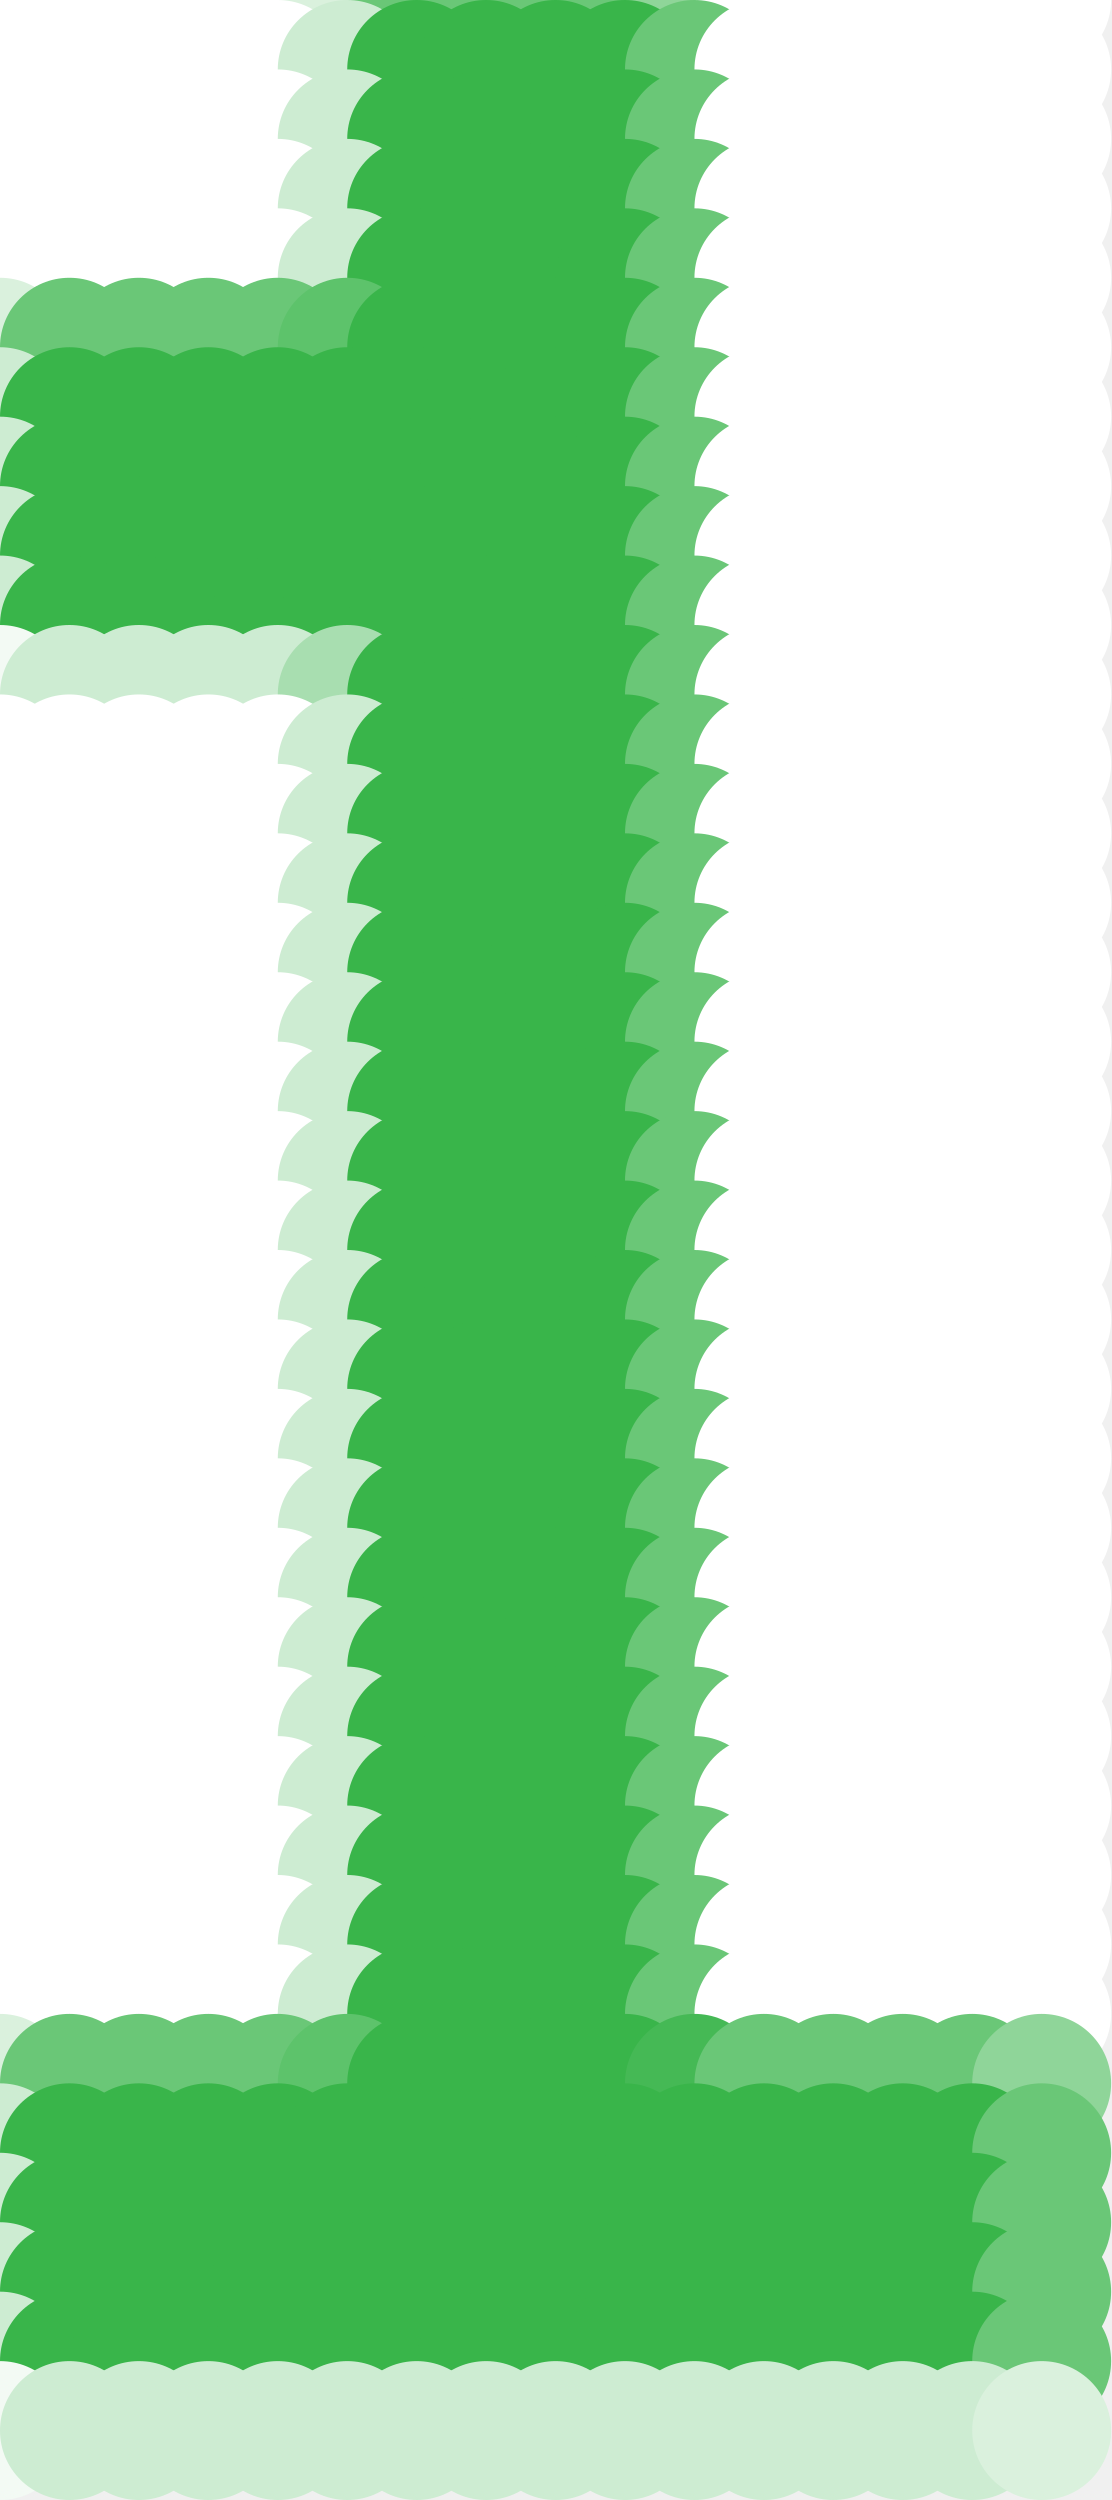
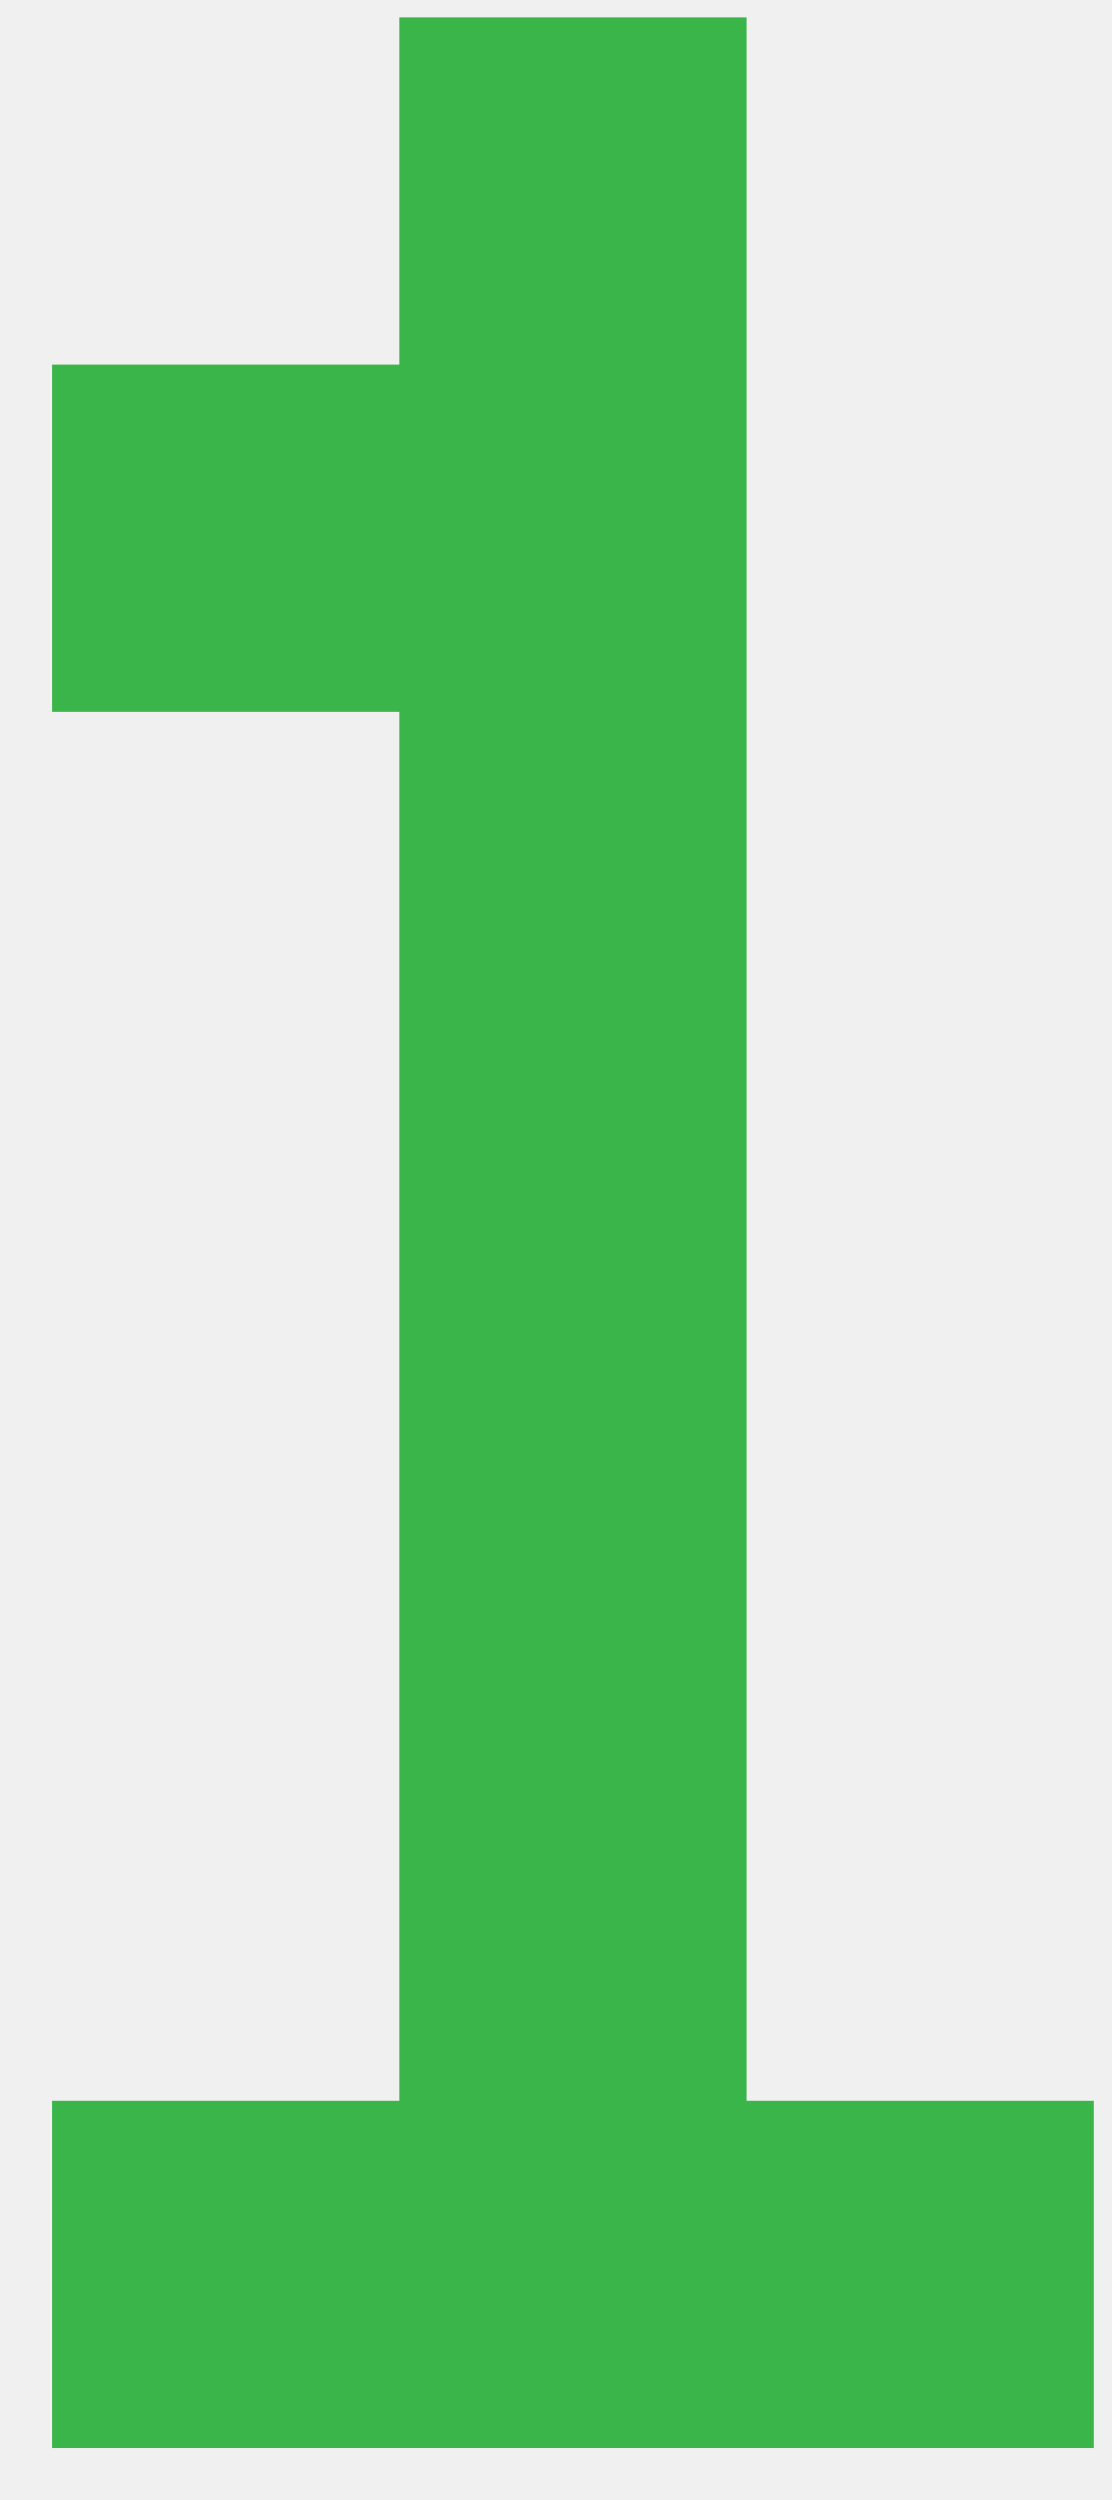
- <svg width="16" height="36">
-   <circle cx="0" cy="0" r="1" fill="white" />
-   <circle cx="1" cy="0" r="1" fill="white" />
-   <circle cx="2" cy="0" r="1" fill="white" />
-   <circle cx="3" cy="0" r="1" fill="white" />
-   <circle cx="4" cy="0" r="1" fill="white" />
-   <circle cx="5" cy="0" r="1" fill="rgba(218,241,221,1)" />
-   <circle cx="6" cy="0" r="1" fill="rgba(106,199,119,1)" />
-   <circle cx="7" cy="0" r="1" fill="rgba(106,199,119,1)" />
-   <circle cx="8" cy="0" r="1" fill="rgba(106,199,119,1)" />
-   <circle cx="9" cy="0" r="1" fill="rgba(106,199,119,1)" />
-   <circle cx="10" cy="0" r="1" fill="rgba(143,213,153,1)" />
-   <circle cx="11" cy="0" r="1" fill="white" />
-   <circle cx="12" cy="0" r="1" fill="white" />
-   <circle cx="13" cy="0" r="1" fill="white" />
-   <circle cx="14" cy="0" r="1" fill="white" />
-   <circle cx="15" cy="0" r="1" fill="white" />
-   <circle cx="0" cy="1" r="1" fill="white" />
-   <circle cx="1" cy="1" r="1" fill="white" />
-   <circle cx="2" cy="1" r="1" fill="white" />
-   <circle cx="3" cy="1" r="1" fill="white" />
-   <circle cx="4" cy="1" r="1" fill="white" />
-   <circle cx="5" cy="1" r="1" fill="rgba(205,236,210,1)" />
-   <circle cx="6" cy="1" r="1" fill="rgba(57,181,74,1)" />
-   <circle cx="7" cy="1" r="1" fill="rgba(57,181,74,1)" />
-   <circle cx="8" cy="1" r="1" fill="rgba(57,181,74,1)" />
-   <circle cx="9" cy="1" r="1" fill="rgba(57,181,74,1)" />
-   <circle cx="10" cy="1" r="1" fill="rgba(106,199,119,1)" />
-   <circle cx="11" cy="1" r="1" fill="white" />
-   <circle cx="12" cy="1" r="1" fill="white" />
-   <circle cx="13" cy="1" r="1" fill="white" />
-   <circle cx="14" cy="1" r="1" fill="white" />
-   <circle cx="15" cy="1" r="1" fill="white" />
-   <circle cx="0" cy="2" r="1" fill="white" />
-   <circle cx="1" cy="2" r="1" fill="white" />
-   <circle cx="2" cy="2" r="1" fill="white" />
-   <circle cx="3" cy="2" r="1" fill="white" />
-   <circle cx="4" cy="2" r="1" fill="white" />
-   <circle cx="5" cy="2" r="1" fill="rgba(205,236,210,1)" />
-   <circle cx="6" cy="2" r="1" fill="rgba(57,181,74,1)" />
-   <circle cx="7" cy="2" r="1" fill="rgba(57,181,74,1)" />
-   <circle cx="8" cy="2" r="1" fill="rgba(57,181,74,1)" />
-   <circle cx="9" cy="2" r="1" fill="rgba(57,181,74,1)" />
-   <circle cx="10" cy="2" r="1" fill="rgba(106,199,119,1)" />
-   <circle cx="11" cy="2" r="1" fill="white" />
-   <circle cx="12" cy="2" r="1" fill="white" />
-   <circle cx="13" cy="2" r="1" fill="white" />
-   <circle cx="14" cy="2" r="1" fill="white" />
-   <circle cx="15" cy="2" r="1" fill="white" />
-   <circle cx="0" cy="3" r="1" fill="white" />
-   <circle cx="1" cy="3" r="1" fill="white" />
-   <circle cx="2" cy="3" r="1" fill="white" />
-   <circle cx="3" cy="3" r="1" fill="white" />
-   <circle cx="4" cy="3" r="1" fill="white" />
-   <circle cx="5" cy="3" r="1" fill="rgba(205,236,210,1)" />
-   <circle cx="6" cy="3" r="1" fill="rgba(57,181,74,1)" />
-   <circle cx="7" cy="3" r="1" fill="rgba(57,181,74,1)" />
-   <circle cx="8" cy="3" r="1" fill="rgba(57,181,74,1)" />
-   <circle cx="9" cy="3" r="1" fill="rgba(57,181,74,1)" />
-   <circle cx="10" cy="3" r="1" fill="rgba(106,199,119,1)" />
-   <circle cx="11" cy="3" r="1" fill="white" />
-   <circle cx="12" cy="3" r="1" fill="white" />
-   <circle cx="13" cy="3" r="1" fill="white" />
-   <circle cx="14" cy="3" r="1" fill="white" />
-   <circle cx="15" cy="3" r="1" fill="white" />
-   <circle cx="0" cy="4" r="1" fill="white" />
-   <circle cx="1" cy="4" r="1" fill="white" />
-   <circle cx="2" cy="4" r="1" fill="white" />
-   <circle cx="3" cy="4" r="1" fill="white" />
-   <circle cx="4" cy="4" r="1" fill="white" />
-   <circle cx="5" cy="4" r="1" fill="rgba(205,236,210,1)" />
-   <circle cx="6" cy="4" r="1" fill="rgba(57,181,74,1)" />
-   <circle cx="7" cy="4" r="1" fill="rgba(57,181,74,1)" />
-   <circle cx="8" cy="4" r="1" fill="rgba(57,181,74,1)" />
-   <circle cx="9" cy="4" r="1" fill="rgba(57,181,74,1)" />
-   <circle cx="10" cy="4" r="1" fill="rgba(106,199,119,1)" />
-   <circle cx="11" cy="4" r="1" fill="white" />
-   <circle cx="12" cy="4" r="1" fill="white" />
-   <circle cx="13" cy="4" r="1" fill="white" />
-   <circle cx="14" cy="4" r="1" fill="white" />
-   <circle cx="15" cy="4" r="1" fill="white" />
-   <circle cx="0" cy="5" r="1" fill="rgba(218,241,221,1)" />
-   <circle cx="1" cy="5" r="1" fill="rgba(106,199,119,1)" />
-   <circle cx="2" cy="5" r="1" fill="rgba(106,199,119,1)" />
-   <circle cx="3" cy="5" r="1" fill="rgba(106,199,119,1)" />
-   <circle cx="4" cy="5" r="1" fill="rgba(106,199,119,1)" />
-   <circle cx="5" cy="5" r="1" fill="rgba(93,195,107,1)" />
-   <circle cx="6" cy="5" r="1" fill="rgba(57,181,74,1)" />
-   <circle cx="7" cy="5" r="1" fill="rgba(57,181,74,1)" />
-   <circle cx="8" cy="5" r="1" fill="rgba(57,181,74,1)" />
-   <circle cx="9" cy="5" r="1" fill="rgba(57,181,74,1)" />
-   <circle cx="10" cy="5" r="1" fill="rgba(106,199,119,1)" />
-   <circle cx="11" cy="5" r="1" fill="white" />
-   <circle cx="12" cy="5" r="1" fill="white" />
-   <circle cx="13" cy="5" r="1" fill="white" />
-   <circle cx="14" cy="5" r="1" fill="white" />
-   <circle cx="15" cy="5" r="1" fill="white" />
-   <circle cx="0" cy="6" r="1" fill="rgba(205,236,210,1)" />
-   <circle cx="1" cy="6" r="1" fill="rgba(57,181,74,1)" />
-   <circle cx="2" cy="6" r="1" fill="rgba(57,181,74,1)" />
-   <circle cx="3" cy="6" r="1" fill="rgba(57,181,74,1)" />
-   <circle cx="4" cy="6" r="1" fill="rgba(57,181,74,1)" />
-   <circle cx="5" cy="6" r="1" fill="rgba(57,181,74,1)" />
-   <circle cx="6" cy="6" r="1" fill="rgba(57,181,74,1)" />
-   <circle cx="7" cy="6" r="1" fill="rgba(57,181,74,1)" />
-   <circle cx="8" cy="6" r="1" fill="rgba(57,181,74,1)" />
-   <circle cx="9" cy="6" r="1" fill="rgba(57,181,74,1)" />
-   <circle cx="10" cy="6" r="1" fill="rgba(106,199,119,1)" />
-   <circle cx="11" cy="6" r="1" fill="white" />
-   <circle cx="12" cy="6" r="1" fill="white" />
-   <circle cx="13" cy="6" r="1" fill="white" />
-   <circle cx="14" cy="6" r="1" fill="white" />
-   <circle cx="15" cy="6" r="1" fill="white" />
-   <circle cx="0" cy="7" r="1" fill="rgba(205,236,210,1)" />
-   <circle cx="1" cy="7" r="1" fill="rgba(57,181,74,1)" />
-   <circle cx="2" cy="7" r="1" fill="rgba(57,181,74,1)" />
-   <circle cx="3" cy="7" r="1" fill="rgba(57,181,74,1)" />
-   <circle cx="4" cy="7" r="1" fill="rgba(57,181,74,1)" />
-   <circle cx="5" cy="7" r="1" fill="rgba(57,181,74,1)" />
-   <circle cx="6" cy="7" r="1" fill="rgba(57,181,74,1)" />
-   <circle cx="7" cy="7" r="1" fill="rgba(57,181,74,1)" />
-   <circle cx="8" cy="7" r="1" fill="rgba(57,181,74,1)" />
-   <circle cx="9" cy="7" r="1" fill="rgba(57,181,74,1)" />
-   <circle cx="10" cy="7" r="1" fill="rgba(106,199,119,1)" />
-   <circle cx="11" cy="7" r="1" fill="white" />
-   <circle cx="12" cy="7" r="1" fill="white" />
-   <circle cx="13" cy="7" r="1" fill="white" />
-   <circle cx="14" cy="7" r="1" fill="white" />
-   <circle cx="15" cy="7" r="1" fill="white" />
-   <circle cx="0" cy="8" r="1" fill="rgba(205,236,210,1)" />
-   <circle cx="1" cy="8" r="1" fill="rgba(57,181,74,1)" />
-   <circle cx="2" cy="8" r="1" fill="rgba(57,181,74,1)" />
-   <circle cx="3" cy="8" r="1" fill="rgba(57,181,74,1)" />
-   <circle cx="4" cy="8" r="1" fill="rgba(57,181,74,1)" />
-   <circle cx="5" cy="8" r="1" fill="rgba(57,181,74,1)" />
-   <circle cx="6" cy="8" r="1" fill="rgba(57,181,74,1)" />
-   <circle cx="7" cy="8" r="1" fill="rgba(57,181,74,1)" />
-   <circle cx="8" cy="8" r="1" fill="rgba(57,181,74,1)" />
-   <circle cx="9" cy="8" r="1" fill="rgba(57,181,74,1)" />
-   <circle cx="10" cy="8" r="1" fill="rgba(106,199,119,1)" />
-   <circle cx="11" cy="8" r="1" fill="white" />
-   <circle cx="12" cy="8" r="1" fill="white" />
-   <circle cx="13" cy="8" r="1" fill="white" />
-   <circle cx="14" cy="8" r="1" fill="white" />
-   <circle cx="15" cy="8" r="1" fill="white" />
-   <circle cx="0" cy="9" r="1" fill="rgba(205,236,210,1)" />
-   <circle cx="1" cy="9" r="1" fill="rgba(57,181,74,1)" />
-   <circle cx="2" cy="9" r="1" fill="rgba(57,181,74,1)" />
-   <circle cx="3" cy="9" r="1" fill="rgba(57,181,74,1)" />
-   <circle cx="4" cy="9" r="1" fill="rgba(57,181,74,1)" />
-   <circle cx="5" cy="9" r="1" fill="rgba(57,181,74,1)" />
-   <circle cx="6" cy="9" r="1" fill="rgba(57,181,74,1)" />
-   <circle cx="7" cy="9" r="1" fill="rgba(57,181,74,1)" />
-   <circle cx="8" cy="9" r="1" fill="rgba(57,181,74,1)" />
-   <circle cx="9" cy="9" r="1" fill="rgba(57,181,74,1)" />
-   <circle cx="10" cy="9" r="1" fill="rgba(106,199,119,1)" />
-   <circle cx="11" cy="9" r="1" fill="white" />
-   <circle cx="12" cy="9" r="1" fill="white" />
-   <circle cx="13" cy="9" r="1" fill="white" />
-   <circle cx="14" cy="9" r="1" fill="white" />
-   <circle cx="15" cy="9" r="1" fill="white" />
-   <circle cx="0" cy="10" r="1" fill="rgba(243,250,244,1)" />
-   <circle cx="1" cy="10" r="1" fill="rgba(205,236,210,1)" />
-   <circle cx="2" cy="10" r="1" fill="rgba(205,236,210,1)" />
-   <circle cx="3" cy="10" r="1" fill="rgba(205,236,210,1)" />
-   <circle cx="4" cy="10" r="1" fill="rgba(205,236,210,1)" />
-   <circle cx="5" cy="10" r="1" fill="rgba(168,222,176,1)" />
-   <circle cx="6" cy="10" r="1" fill="rgba(57,181,74,1)" />
-   <circle cx="7" cy="10" r="1" fill="rgba(57,181,74,1)" />
-   <circle cx="8" cy="10" r="1" fill="rgba(57,181,74,1)" />
-   <circle cx="9" cy="10" r="1" fill="rgba(57,181,74,1)" />
-   <circle cx="10" cy="10" r="1" fill="rgba(106,199,119,1)" />
-   <circle cx="11" cy="10" r="1" fill="white" />
-   <circle cx="12" cy="10" r="1" fill="white" />
-   <circle cx="13" cy="10" r="1" fill="white" />
-   <circle cx="14" cy="10" r="1" fill="white" />
-   <circle cx="15" cy="10" r="1" fill="white" />
-   <circle cx="0" cy="11" r="1" fill="white" />
-   <circle cx="1" cy="11" r="1" fill="white" />
-   <circle cx="2" cy="11" r="1" fill="white" />
-   <circle cx="3" cy="11" r="1" fill="white" />
-   <circle cx="4" cy="11" r="1" fill="white" />
-   <circle cx="5" cy="11" r="1" fill="rgba(205,236,210,1)" />
-   <circle cx="6" cy="11" r="1" fill="rgba(57,181,74,1)" />
-   <circle cx="7" cy="11" r="1" fill="rgba(57,181,74,1)" />
-   <circle cx="8" cy="11" r="1" fill="rgba(57,181,74,1)" />
-   <circle cx="9" cy="11" r="1" fill="rgba(57,181,74,1)" />
-   <circle cx="10" cy="11" r="1" fill="rgba(106,199,119,1)" />
-   <circle cx="11" cy="11" r="1" fill="white" />
-   <circle cx="12" cy="11" r="1" fill="white" />
-   <circle cx="13" cy="11" r="1" fill="white" />
-   <circle cx="14" cy="11" r="1" fill="white" />
-   <circle cx="15" cy="11" r="1" fill="white" />
-   <circle cx="0" cy="12" r="1" fill="white" />
-   <circle cx="1" cy="12" r="1" fill="white" />
-   <circle cx="2" cy="12" r="1" fill="white" />
-   <circle cx="3" cy="12" r="1" fill="white" />
-   <circle cx="4" cy="12" r="1" fill="white" />
-   <circle cx="5" cy="12" r="1" fill="rgba(205,236,210,1)" />
-   <circle cx="6" cy="12" r="1" fill="rgba(57,181,74,1)" />
-   <circle cx="7" cy="12" r="1" fill="rgba(57,181,74,1)" />
-   <circle cx="8" cy="12" r="1" fill="rgba(57,181,74,1)" />
-   <circle cx="9" cy="12" r="1" fill="rgba(57,181,74,1)" />
-   <circle cx="10" cy="12" r="1" fill="rgba(106,199,119,1)" />
-   <circle cx="11" cy="12" r="1" fill="white" />
-   <circle cx="12" cy="12" r="1" fill="white" />
-   <circle cx="13" cy="12" r="1" fill="white" />
-   <circle cx="14" cy="12" r="1" fill="white" />
-   <circle cx="15" cy="12" r="1" fill="white" />
-   <circle cx="0" cy="13" r="1" fill="white" />
-   <circle cx="1" cy="13" r="1" fill="white" />
-   <circle cx="2" cy="13" r="1" fill="white" />
-   <circle cx="3" cy="13" r="1" fill="white" />
-   <circle cx="4" cy="13" r="1" fill="white" />
-   <circle cx="5" cy="13" r="1" fill="rgba(205,236,210,1)" />
-   <circle cx="6" cy="13" r="1" fill="rgba(57,181,74,1)" />
-   <circle cx="7" cy="13" r="1" fill="rgba(57,181,74,1)" />
-   <circle cx="8" cy="13" r="1" fill="rgba(57,181,74,1)" />
-   <circle cx="9" cy="13" r="1" fill="rgba(57,181,74,1)" />
-   <circle cx="10" cy="13" r="1" fill="rgba(106,199,119,1)" />
-   <circle cx="11" cy="13" r="1" fill="white" />
-   <circle cx="12" cy="13" r="1" fill="white" />
-   <circle cx="13" cy="13" r="1" fill="white" />
-   <circle cx="14" cy="13" r="1" fill="white" />
-   <circle cx="15" cy="13" r="1" fill="white" />
-   <circle cx="0" cy="14" r="1" fill="white" />
-   <circle cx="1" cy="14" r="1" fill="white" />
-   <circle cx="2" cy="14" r="1" fill="white" />
-   <circle cx="3" cy="14" r="1" fill="white" />
-   <circle cx="4" cy="14" r="1" fill="white" />
-   <circle cx="5" cy="14" r="1" fill="rgba(205,236,210,1)" />
-   <circle cx="6" cy="14" r="1" fill="rgba(57,181,74,1)" />
-   <circle cx="7" cy="14" r="1" fill="rgba(57,181,74,1)" />
-   <circle cx="8" cy="14" r="1" fill="rgba(57,181,74,1)" />
-   <circle cx="9" cy="14" r="1" fill="rgba(57,181,74,1)" />
-   <circle cx="10" cy="14" r="1" fill="rgba(106,199,119,1)" />
-   <circle cx="11" cy="14" r="1" fill="white" />
-   <circle cx="12" cy="14" r="1" fill="white" />
-   <circle cx="13" cy="14" r="1" fill="white" />
-   <circle cx="14" cy="14" r="1" fill="white" />
-   <circle cx="15" cy="14" r="1" fill="white" />
-   <circle cx="0" cy="15" r="1" fill="white" />
-   <circle cx="1" cy="15" r="1" fill="white" />
-   <circle cx="2" cy="15" r="1" fill="white" />
-   <circle cx="3" cy="15" r="1" fill="white" />
-   <circle cx="4" cy="15" r="1" fill="white" />
-   <circle cx="5" cy="15" r="1" fill="rgba(205,236,210,1)" />
-   <circle cx="6" cy="15" r="1" fill="rgba(57,181,74,1)" />
-   <circle cx="7" cy="15" r="1" fill="rgba(57,181,74,1)" />
-   <circle cx="8" cy="15" r="1" fill="rgba(57,181,74,1)" />
-   <circle cx="9" cy="15" r="1" fill="rgba(57,181,74,1)" />
-   <circle cx="10" cy="15" r="1" fill="rgba(106,199,119,1)" />
-   <circle cx="11" cy="15" r="1" fill="white" />
-   <circle cx="12" cy="15" r="1" fill="white" />
-   <circle cx="13" cy="15" r="1" fill="white" />
-   <circle cx="14" cy="15" r="1" fill="white" />
-   <circle cx="15" cy="15" r="1" fill="white" />
-   <circle cx="0" cy="16" r="1" fill="white" />
-   <circle cx="1" cy="16" r="1" fill="white" />
-   <circle cx="2" cy="16" r="1" fill="white" />
-   <circle cx="3" cy="16" r="1" fill="white" />
-   <circle cx="4" cy="16" r="1" fill="white" />
-   <circle cx="5" cy="16" r="1" fill="rgba(205,236,210,1)" />
-   <circle cx="6" cy="16" r="1" fill="rgba(57,181,74,1)" />
-   <circle cx="7" cy="16" r="1" fill="rgba(57,181,74,1)" />
-   <circle cx="8" cy="16" r="1" fill="rgba(57,181,74,1)" />
-   <circle cx="9" cy="16" r="1" fill="rgba(57,181,74,1)" />
-   <circle cx="10" cy="16" r="1" fill="rgba(106,199,119,1)" />
-   <circle cx="11" cy="16" r="1" fill="white" />
-   <circle cx="12" cy="16" r="1" fill="white" />
-   <circle cx="13" cy="16" r="1" fill="white" />
-   <circle cx="14" cy="16" r="1" fill="white" />
-   <circle cx="15" cy="16" r="1" fill="white" />
-   <circle cx="0" cy="17" r="1" fill="white" />
-   <circle cx="1" cy="17" r="1" fill="white" />
-   <circle cx="2" cy="17" r="1" fill="white" />
-   <circle cx="3" cy="17" r="1" fill="white" />
-   <circle cx="4" cy="17" r="1" fill="white" />
-   <circle cx="5" cy="17" r="1" fill="rgba(205,236,210,1)" />
-   <circle cx="6" cy="17" r="1" fill="rgba(57,181,74,1)" />
-   <circle cx="7" cy="17" r="1" fill="rgba(57,181,74,1)" />
-   <circle cx="8" cy="17" r="1" fill="rgba(57,181,74,1)" />
-   <circle cx="9" cy="17" r="1" fill="rgba(57,181,74,1)" />
-   <circle cx="10" cy="17" r="1" fill="rgba(106,199,119,1)" />
-   <circle cx="11" cy="17" r="1" fill="white" />
-   <circle cx="12" cy="17" r="1" fill="white" />
-   <circle cx="13" cy="17" r="1" fill="white" />
-   <circle cx="14" cy="17" r="1" fill="white" />
-   <circle cx="15" cy="17" r="1" fill="white" />
-   <circle cx="0" cy="18" r="1" fill="white" />
-   <circle cx="1" cy="18" r="1" fill="white" />
-   <circle cx="2" cy="18" r="1" fill="white" />
-   <circle cx="3" cy="18" r="1" fill="white" />
-   <circle cx="4" cy="18" r="1" fill="white" />
-   <circle cx="5" cy="18" r="1" fill="rgba(205,236,210,1)" />
-   <circle cx="6" cy="18" r="1" fill="rgba(57,181,74,1)" />
-   <circle cx="7" cy="18" r="1" fill="rgba(57,181,74,1)" />
-   <circle cx="8" cy="18" r="1" fill="rgba(57,181,74,1)" />
-   <circle cx="9" cy="18" r="1" fill="rgba(57,181,74,1)" />
-   <circle cx="10" cy="18" r="1" fill="rgba(106,199,119,1)" />
-   <circle cx="11" cy="18" r="1" fill="white" />
-   <circle cx="12" cy="18" r="1" fill="white" />
-   <circle cx="13" cy="18" r="1" fill="white" />
-   <circle cx="14" cy="18" r="1" fill="white" />
-   <circle cx="15" cy="18" r="1" fill="white" />
-   <circle cx="0" cy="19" r="1" fill="white" />
-   <circle cx="1" cy="19" r="1" fill="white" />
-   <circle cx="2" cy="19" r="1" fill="white" />
-   <circle cx="3" cy="19" r="1" fill="white" />
-   <circle cx="4" cy="19" r="1" fill="white" />
-   <circle cx="5" cy="19" r="1" fill="rgba(205,236,210,1)" />
-   <circle cx="6" cy="19" r="1" fill="rgba(57,181,74,1)" />
-   <circle cx="7" cy="19" r="1" fill="rgba(57,181,74,1)" />
-   <circle cx="8" cy="19" r="1" fill="rgba(57,181,74,1)" />
-   <circle cx="9" cy="19" r="1" fill="rgba(57,181,74,1)" />
-   <circle cx="10" cy="19" r="1" fill="rgba(106,199,119,1)" />
-   <circle cx="11" cy="19" r="1" fill="white" />
-   <circle cx="12" cy="19" r="1" fill="white" />
-   <circle cx="13" cy="19" r="1" fill="white" />
-   <circle cx="14" cy="19" r="1" fill="white" />
-   <circle cx="15" cy="19" r="1" fill="white" />
-   <circle cx="0" cy="20" r="1" fill="white" />
-   <circle cx="1" cy="20" r="1" fill="white" />
-   <circle cx="2" cy="20" r="1" fill="white" />
-   <circle cx="3" cy="20" r="1" fill="white" />
-   <circle cx="4" cy="20" r="1" fill="white" />
-   <circle cx="5" cy="20" r="1" fill="rgba(205,236,210,1)" />
-   <circle cx="6" cy="20" r="1" fill="rgba(57,181,74,1)" />
-   <circle cx="7" cy="20" r="1" fill="rgba(57,181,74,1)" />
-   <circle cx="8" cy="20" r="1" fill="rgba(57,181,74,1)" />
-   <circle cx="9" cy="20" r="1" fill="rgba(57,181,74,1)" />
-   <circle cx="10" cy="20" r="1" fill="rgba(106,199,119,1)" />
-   <circle cx="11" cy="20" r="1" fill="white" />
-   <circle cx="12" cy="20" r="1" fill="white" />
-   <circle cx="13" cy="20" r="1" fill="white" />
-   <circle cx="14" cy="20" r="1" fill="white" />
-   <circle cx="15" cy="20" r="1" fill="white" />
-   <circle cx="0" cy="21" r="1" fill="white" />
-   <circle cx="1" cy="21" r="1" fill="white" />
-   <circle cx="2" cy="21" r="1" fill="white" />
-   <circle cx="3" cy="21" r="1" fill="white" />
-   <circle cx="4" cy="21" r="1" fill="white" />
-   <circle cx="5" cy="21" r="1" fill="rgba(205,236,210,1)" />
-   <circle cx="6" cy="21" r="1" fill="rgba(57,181,74,1)" />
-   <circle cx="7" cy="21" r="1" fill="rgba(57,181,74,1)" />
-   <circle cx="8" cy="21" r="1" fill="rgba(57,181,74,1)" />
-   <circle cx="9" cy="21" r="1" fill="rgba(57,181,74,1)" />
-   <circle cx="10" cy="21" r="1" fill="rgba(106,199,119,1)" />
-   <circle cx="11" cy="21" r="1" fill="white" />
-   <circle cx="12" cy="21" r="1" fill="white" />
-   <circle cx="13" cy="21" r="1" fill="white" />
-   <circle cx="14" cy="21" r="1" fill="white" />
-   <circle cx="15" cy="21" r="1" fill="white" />
-   <circle cx="0" cy="22" r="1" fill="white" />
-   <circle cx="1" cy="22" r="1" fill="white" />
-   <circle cx="2" cy="22" r="1" fill="white" />
-   <circle cx="3" cy="22" r="1" fill="white" />
-   <circle cx="4" cy="22" r="1" fill="white" />
-   <circle cx="5" cy="22" r="1" fill="rgba(205,236,210,1)" />
-   <circle cx="6" cy="22" r="1" fill="rgba(57,181,74,1)" />
-   <circle cx="7" cy="22" r="1" fill="rgba(57,181,74,1)" />
-   <circle cx="8" cy="22" r="1" fill="rgba(57,181,74,1)" />
-   <circle cx="9" cy="22" r="1" fill="rgba(57,181,74,1)" />
-   <circle cx="10" cy="22" r="1" fill="rgba(106,199,119,1)" />
-   <circle cx="11" cy="22" r="1" fill="white" />
-   <circle cx="12" cy="22" r="1" fill="white" />
-   <circle cx="13" cy="22" r="1" fill="white" />
-   <circle cx="14" cy="22" r="1" fill="white" />
-   <circle cx="15" cy="22" r="1" fill="white" />
-   <circle cx="0" cy="23" r="1" fill="white" />
-   <circle cx="1" cy="23" r="1" fill="white" />
-   <circle cx="2" cy="23" r="1" fill="white" />
-   <circle cx="3" cy="23" r="1" fill="white" />
-   <circle cx="4" cy="23" r="1" fill="white" />
-   <circle cx="5" cy="23" r="1" fill="rgba(205,236,210,1)" />
-   <circle cx="6" cy="23" r="1" fill="rgba(57,181,74,1)" />
-   <circle cx="7" cy="23" r="1" fill="rgba(57,181,74,1)" />
-   <circle cx="8" cy="23" r="1" fill="rgba(57,181,74,1)" />
-   <circle cx="9" cy="23" r="1" fill="rgba(57,181,74,1)" />
-   <circle cx="10" cy="23" r="1" fill="rgba(106,199,119,1)" />
-   <circle cx="11" cy="23" r="1" fill="white" />
-   <circle cx="12" cy="23" r="1" fill="white" />
-   <circle cx="13" cy="23" r="1" fill="white" />
-   <circle cx="14" cy="23" r="1" fill="white" />
-   <circle cx="15" cy="23" r="1" fill="white" />
-   <circle cx="0" cy="24" r="1" fill="white" />
-   <circle cx="1" cy="24" r="1" fill="white" />
-   <circle cx="2" cy="24" r="1" fill="white" />
-   <circle cx="3" cy="24" r="1" fill="white" />
-   <circle cx="4" cy="24" r="1" fill="white" />
-   <circle cx="5" cy="24" r="1" fill="rgba(205,236,210,1)" />
-   <circle cx="6" cy="24" r="1" fill="rgba(57,181,74,1)" />
-   <circle cx="7" cy="24" r="1" fill="rgba(57,181,74,1)" />
-   <circle cx="8" cy="24" r="1" fill="rgba(57,181,74,1)" />
-   <circle cx="9" cy="24" r="1" fill="rgba(57,181,74,1)" />
-   <circle cx="10" cy="24" r="1" fill="rgba(106,199,119,1)" />
-   <circle cx="11" cy="24" r="1" fill="white" />
-   <circle cx="12" cy="24" r="1" fill="white" />
-   <circle cx="13" cy="24" r="1" fill="white" />
-   <circle cx="14" cy="24" r="1" fill="white" />
-   <circle cx="15" cy="24" r="1" fill="white" />
-   <circle cx="0" cy="25" r="1" fill="white" />
-   <circle cx="1" cy="25" r="1" fill="white" />
-   <circle cx="2" cy="25" r="1" fill="white" />
-   <circle cx="3" cy="25" r="1" fill="white" />
-   <circle cx="4" cy="25" r="1" fill="white" />
-   <circle cx="5" cy="25" r="1" fill="rgba(205,236,210,1)" />
-   <circle cx="6" cy="25" r="1" fill="rgba(57,181,74,1)" />
-   <circle cx="7" cy="25" r="1" fill="rgba(57,181,74,1)" />
-   <circle cx="8" cy="25" r="1" fill="rgba(57,181,74,1)" />
-   <circle cx="9" cy="25" r="1" fill="rgba(57,181,74,1)" />
-   <circle cx="10" cy="25" r="1" fill="rgba(106,199,119,1)" />
-   <circle cx="11" cy="25" r="1" fill="white" />
-   <circle cx="12" cy="25" r="1" fill="white" />
-   <circle cx="13" cy="25" r="1" fill="white" />
-   <circle cx="14" cy="25" r="1" fill="white" />
-   <circle cx="15" cy="25" r="1" fill="white" />
-   <circle cx="0" cy="26" r="1" fill="white" />
-   <circle cx="1" cy="26" r="1" fill="white" />
-   <circle cx="2" cy="26" r="1" fill="white" />
-   <circle cx="3" cy="26" r="1" fill="white" />
-   <circle cx="4" cy="26" r="1" fill="white" />
-   <circle cx="5" cy="26" r="1" fill="rgba(205,236,210,1)" />
-   <circle cx="6" cy="26" r="1" fill="rgba(57,181,74,1)" />
-   <circle cx="7" cy="26" r="1" fill="rgba(57,181,74,1)" />
-   <circle cx="8" cy="26" r="1" fill="rgba(57,181,74,1)" />
-   <circle cx="9" cy="26" r="1" fill="rgba(57,181,74,1)" />
-   <circle cx="10" cy="26" r="1" fill="rgba(106,199,119,1)" />
-   <circle cx="11" cy="26" r="1" fill="white" />
-   <circle cx="12" cy="26" r="1" fill="white" />
-   <circle cx="13" cy="26" r="1" fill="white" />
-   <circle cx="14" cy="26" r="1" fill="white" />
-   <circle cx="15" cy="26" r="1" fill="white" />
-   <circle cx="0" cy="27" r="1" fill="white" />
-   <circle cx="1" cy="27" r="1" fill="white" />
-   <circle cx="2" cy="27" r="1" fill="white" />
-   <circle cx="3" cy="27" r="1" fill="white" />
-   <circle cx="4" cy="27" r="1" fill="white" />
-   <circle cx="5" cy="27" r="1" fill="rgba(205,236,210,1)" />
-   <circle cx="6" cy="27" r="1" fill="rgba(57,181,74,1)" />
-   <circle cx="7" cy="27" r="1" fill="rgba(57,181,74,1)" />
-   <circle cx="8" cy="27" r="1" fill="rgba(57,181,74,1)" />
-   <circle cx="9" cy="27" r="1" fill="rgba(57,181,74,1)" />
-   <circle cx="10" cy="27" r="1" fill="rgba(106,199,119,1)" />
-   <circle cx="11" cy="27" r="1" fill="white" />
-   <circle cx="12" cy="27" r="1" fill="white" />
-   <circle cx="13" cy="27" r="1" fill="white" />
-   <circle cx="14" cy="27" r="1" fill="white" />
-   <circle cx="15" cy="27" r="1" fill="white" />
-   <circle cx="0" cy="28" r="1" fill="white" />
-   <circle cx="1" cy="28" r="1" fill="white" />
-   <circle cx="2" cy="28" r="1" fill="white" />
-   <circle cx="3" cy="28" r="1" fill="white" />
-   <circle cx="4" cy="28" r="1" fill="white" />
-   <circle cx="5" cy="28" r="1" fill="rgba(205,236,210,1)" />
-   <circle cx="6" cy="28" r="1" fill="rgba(57,181,74,1)" />
-   <circle cx="7" cy="28" r="1" fill="rgba(57,181,74,1)" />
-   <circle cx="8" cy="28" r="1" fill="rgba(57,181,74,1)" />
-   <circle cx="9" cy="28" r="1" fill="rgba(57,181,74,1)" />
-   <circle cx="10" cy="28" r="1" fill="rgba(106,199,119,1)" />
-   <circle cx="11" cy="28" r="1" fill="white" />
-   <circle cx="12" cy="28" r="1" fill="white" />
-   <circle cx="13" cy="28" r="1" fill="white" />
-   <circle cx="14" cy="28" r="1" fill="white" />
-   <circle cx="15" cy="28" r="1" fill="white" />
-   <circle cx="0" cy="29" r="1" fill="white" />
-   <circle cx="1" cy="29" r="1" fill="white" />
-   <circle cx="2" cy="29" r="1" fill="white" />
-   <circle cx="3" cy="29" r="1" fill="white" />
-   <circle cx="4" cy="29" r="1" fill="white" />
-   <circle cx="5" cy="29" r="1" fill="rgba(205,236,210,1)" />
-   <circle cx="6" cy="29" r="1" fill="rgba(57,181,74,1)" />
-   <circle cx="7" cy="29" r="1" fill="rgba(57,181,74,1)" />
-   <circle cx="8" cy="29" r="1" fill="rgba(57,181,74,1)" />
-   <circle cx="9" cy="29" r="1" fill="rgba(57,181,74,1)" />
-   <circle cx="10" cy="29" r="1" fill="rgba(106,199,119,1)" />
-   <circle cx="11" cy="29" r="1" fill="white" />
-   <circle cx="12" cy="29" r="1" fill="white" />
-   <circle cx="13" cy="29" r="1" fill="white" />
-   <circle cx="14" cy="29" r="1" fill="white" />
-   <circle cx="15" cy="29" r="1" fill="white" />
-   <circle cx="0" cy="30" r="1" fill="rgba(218,241,221,1)" />
-   <circle cx="1" cy="30" r="1" fill="rgba(106,199,119,1)" />
-   <circle cx="2" cy="30" r="1" fill="rgba(106,199,119,1)" />
-   <circle cx="3" cy="30" r="1" fill="rgba(106,199,119,1)" />
-   <circle cx="4" cy="30" r="1" fill="rgba(106,199,119,1)" />
-   <circle cx="5" cy="30" r="1" fill="rgba(93,195,107,1)" />
-   <circle cx="6" cy="30" r="1" fill="rgba(57,181,74,1)" />
-   <circle cx="7" cy="30" r="1" fill="rgba(57,181,74,1)" />
-   <circle cx="8" cy="30" r="1" fill="rgba(57,181,74,1)" />
-   <circle cx="9" cy="30" r="1" fill="rgba(57,181,74,1)" />
-   <circle cx="10" cy="30" r="1" fill="rgba(69,185,85,1)" />
-   <circle cx="11" cy="30" r="1" fill="rgba(106,199,119,1)" />
-   <circle cx="12" cy="30" r="1" fill="rgba(106,199,119,1)" />
-   <circle cx="13" cy="30" r="1" fill="rgba(106,199,119,1)" />
-   <circle cx="14" cy="30" r="1" fill="rgba(106,199,119,1)" />
-   <circle cx="15" cy="30" r="1" fill="rgba(143,213,153,1)" />
-   <circle cx="0" cy="31" r="1" fill="rgba(205,236,210,1)" />
-   <circle cx="1" cy="31" r="1" fill="rgba(57,181,74,1)" />
-   <circle cx="2" cy="31" r="1" fill="rgba(57,181,74,1)" />
-   <circle cx="3" cy="31" r="1" fill="rgba(57,181,74,1)" />
-   <circle cx="4" cy="31" r="1" fill="rgba(57,181,74,1)" />
-   <circle cx="5" cy="31" r="1" fill="rgba(57,181,74,1)" />
-   <circle cx="6" cy="31" r="1" fill="rgba(57,181,74,1)" />
-   <circle cx="7" cy="31" r="1" fill="rgba(57,181,74,1)" />
-   <circle cx="8" cy="31" r="1" fill="rgba(57,181,74,1)" />
-   <circle cx="9" cy="31" r="1" fill="rgba(57,181,74,1)" />
-   <circle cx="10" cy="31" r="1" fill="rgba(57,181,74,1)" />
-   <circle cx="11" cy="31" r="1" fill="rgba(57,181,74,1)" />
-   <circle cx="12" cy="31" r="1" fill="rgba(57,181,74,1)" />
-   <circle cx="13" cy="31" r="1" fill="rgba(57,181,74,1)" />
-   <circle cx="14" cy="31" r="1" fill="rgba(57,181,74,1)" />
-   <circle cx="15" cy="31" r="1" fill="rgba(106,199,119,1)" />
-   <circle cx="0" cy="32" r="1" fill="rgba(205,236,210,1)" />
-   <circle cx="1" cy="32" r="1" fill="rgba(57,181,74,1)" />
-   <circle cx="2" cy="32" r="1" fill="rgba(57,181,74,1)" />
-   <circle cx="3" cy="32" r="1" fill="rgba(57,181,74,1)" />
-   <circle cx="4" cy="32" r="1" fill="rgba(57,181,74,1)" />
-   <circle cx="5" cy="32" r="1" fill="rgba(57,181,74,1)" />
-   <circle cx="6" cy="32" r="1" fill="rgba(57,181,74,1)" />
-   <circle cx="7" cy="32" r="1" fill="rgba(57,181,74,1)" />
-   <circle cx="8" cy="32" r="1" fill="rgba(57,181,74,1)" />
-   <circle cx="9" cy="32" r="1" fill="rgba(57,181,74,1)" />
-   <circle cx="10" cy="32" r="1" fill="rgba(57,181,74,1)" />
-   <circle cx="11" cy="32" r="1" fill="rgba(57,181,74,1)" />
-   <circle cx="12" cy="32" r="1" fill="rgba(57,181,74,1)" />
-   <circle cx="13" cy="32" r="1" fill="rgba(57,181,74,1)" />
-   <circle cx="14" cy="32" r="1" fill="rgba(57,181,74,1)" />
-   <circle cx="15" cy="32" r="1" fill="rgba(106,199,119,1)" />
-   <circle cx="0" cy="33" r="1" fill="rgba(205,236,210,1)" />
-   <circle cx="1" cy="33" r="1" fill="rgba(57,181,74,1)" />
-   <circle cx="2" cy="33" r="1" fill="rgba(57,181,74,1)" />
-   <circle cx="3" cy="33" r="1" fill="rgba(57,181,74,1)" />
-   <circle cx="4" cy="33" r="1" fill="rgba(57,181,74,1)" />
-   <circle cx="5" cy="33" r="1" fill="rgba(57,181,74,1)" />
-   <circle cx="6" cy="33" r="1" fill="rgba(57,181,74,1)" />
-   <circle cx="7" cy="33" r="1" fill="rgba(57,181,74,1)" />
-   <circle cx="8" cy="33" r="1" fill="rgba(57,181,74,1)" />
-   <circle cx="9" cy="33" r="1" fill="rgba(57,181,74,1)" />
-   <circle cx="10" cy="33" r="1" fill="rgba(57,181,74,1)" />
-   <circle cx="11" cy="33" r="1" fill="rgba(57,181,74,1)" />
-   <circle cx="12" cy="33" r="1" fill="rgba(57,181,74,1)" />
-   <circle cx="13" cy="33" r="1" fill="rgba(57,181,74,1)" />
-   <circle cx="14" cy="33" r="1" fill="rgba(57,181,74,1)" />
-   <circle cx="15" cy="33" r="1" fill="rgba(106,199,119,1)" />
-   <circle cx="0" cy="34" r="1" fill="rgba(205,236,210,1)" />
-   <circle cx="1" cy="34" r="1" fill="rgba(57,181,74,1)" />
-   <circle cx="2" cy="34" r="1" fill="rgba(57,181,74,1)" />
-   <circle cx="3" cy="34" r="1" fill="rgba(57,181,74,1)" />
-   <circle cx="4" cy="34" r="1" fill="rgba(57,181,74,1)" />
-   <circle cx="5" cy="34" r="1" fill="rgba(57,181,74,1)" />
-   <circle cx="6" cy="34" r="1" fill="rgba(57,181,74,1)" />
-   <circle cx="7" cy="34" r="1" fill="rgba(57,181,74,1)" />
-   <circle cx="8" cy="34" r="1" fill="rgba(57,181,74,1)" />
-   <circle cx="9" cy="34" r="1" fill="rgba(57,181,74,1)" />
-   <circle cx="10" cy="34" r="1" fill="rgba(57,181,74,1)" />
-   <circle cx="11" cy="34" r="1" fill="rgba(57,181,74,1)" />
-   <circle cx="12" cy="34" r="1" fill="rgba(57,181,74,1)" />
-   <circle cx="13" cy="34" r="1" fill="rgba(57,181,74,1)" />
-   <circle cx="14" cy="34" r="1" fill="rgba(57,181,74,1)" />
-   <circle cx="15" cy="34" r="1" fill="rgba(106,199,119,1)" />
-   <circle cx="0" cy="35" r="1" fill="rgba(243,250,244,1)" />
-   <circle cx="1" cy="35" r="1" fill="rgba(205,236,210,1)" />
-   <circle cx="2" cy="35" r="1" fill="rgba(205,236,210,1)" />
-   <circle cx="3" cy="35" r="1" fill="rgba(205,236,210,1)" />
-   <circle cx="4" cy="35" r="1" fill="rgba(205,236,210,1)" />
-   <circle cx="5" cy="35" r="1" fill="rgba(205,236,210,1)" />
-   <circle cx="6" cy="35" r="1" fill="rgba(205,236,210,1)" />
-   <circle cx="7" cy="35" r="1" fill="rgba(205,236,210,1)" />
-   <circle cx="8" cy="35" r="1" fill="rgba(205,236,210,1)" />
-   <circle cx="9" cy="35" r="1" fill="rgba(205,236,210,1)" />
-   <circle cx="10" cy="35" r="1" fill="rgba(205,236,210,1)" />
-   <circle cx="11" cy="35" r="1" fill="rgba(205,236,210,1)" />
-   <circle cx="12" cy="35" r="1" fill="rgba(205,236,210,1)" />
-   <circle cx="13" cy="35" r="1" fill="rgba(205,236,210,1)" />
-   <circle cx="14" cy="35" r="1" fill="rgba(205,236,210,1)" />
-   <circle cx="15" cy="35" r="1" fill="rgba(218,241,221,1)" />
+ <svg xmlns="http://www.w3.org/2000/svg" version="1.1" width="16" height="36">
+   <g id="ID0.48640277422964573">
+     <path id="ID0.9058243939653039" fill="#39B54A" d="M 63 126 L 63 147 L 0 147 L 0 126 L 21 126 L 21 42 L 0 42 L 0 21 L 21 21 L 21 0 L 42 0 L 42 126 L 63 126 " transform="matrix(0.238107, 0, 0, 0.238107, 0.75, 0.25)" />
+   </g>
</svg>
